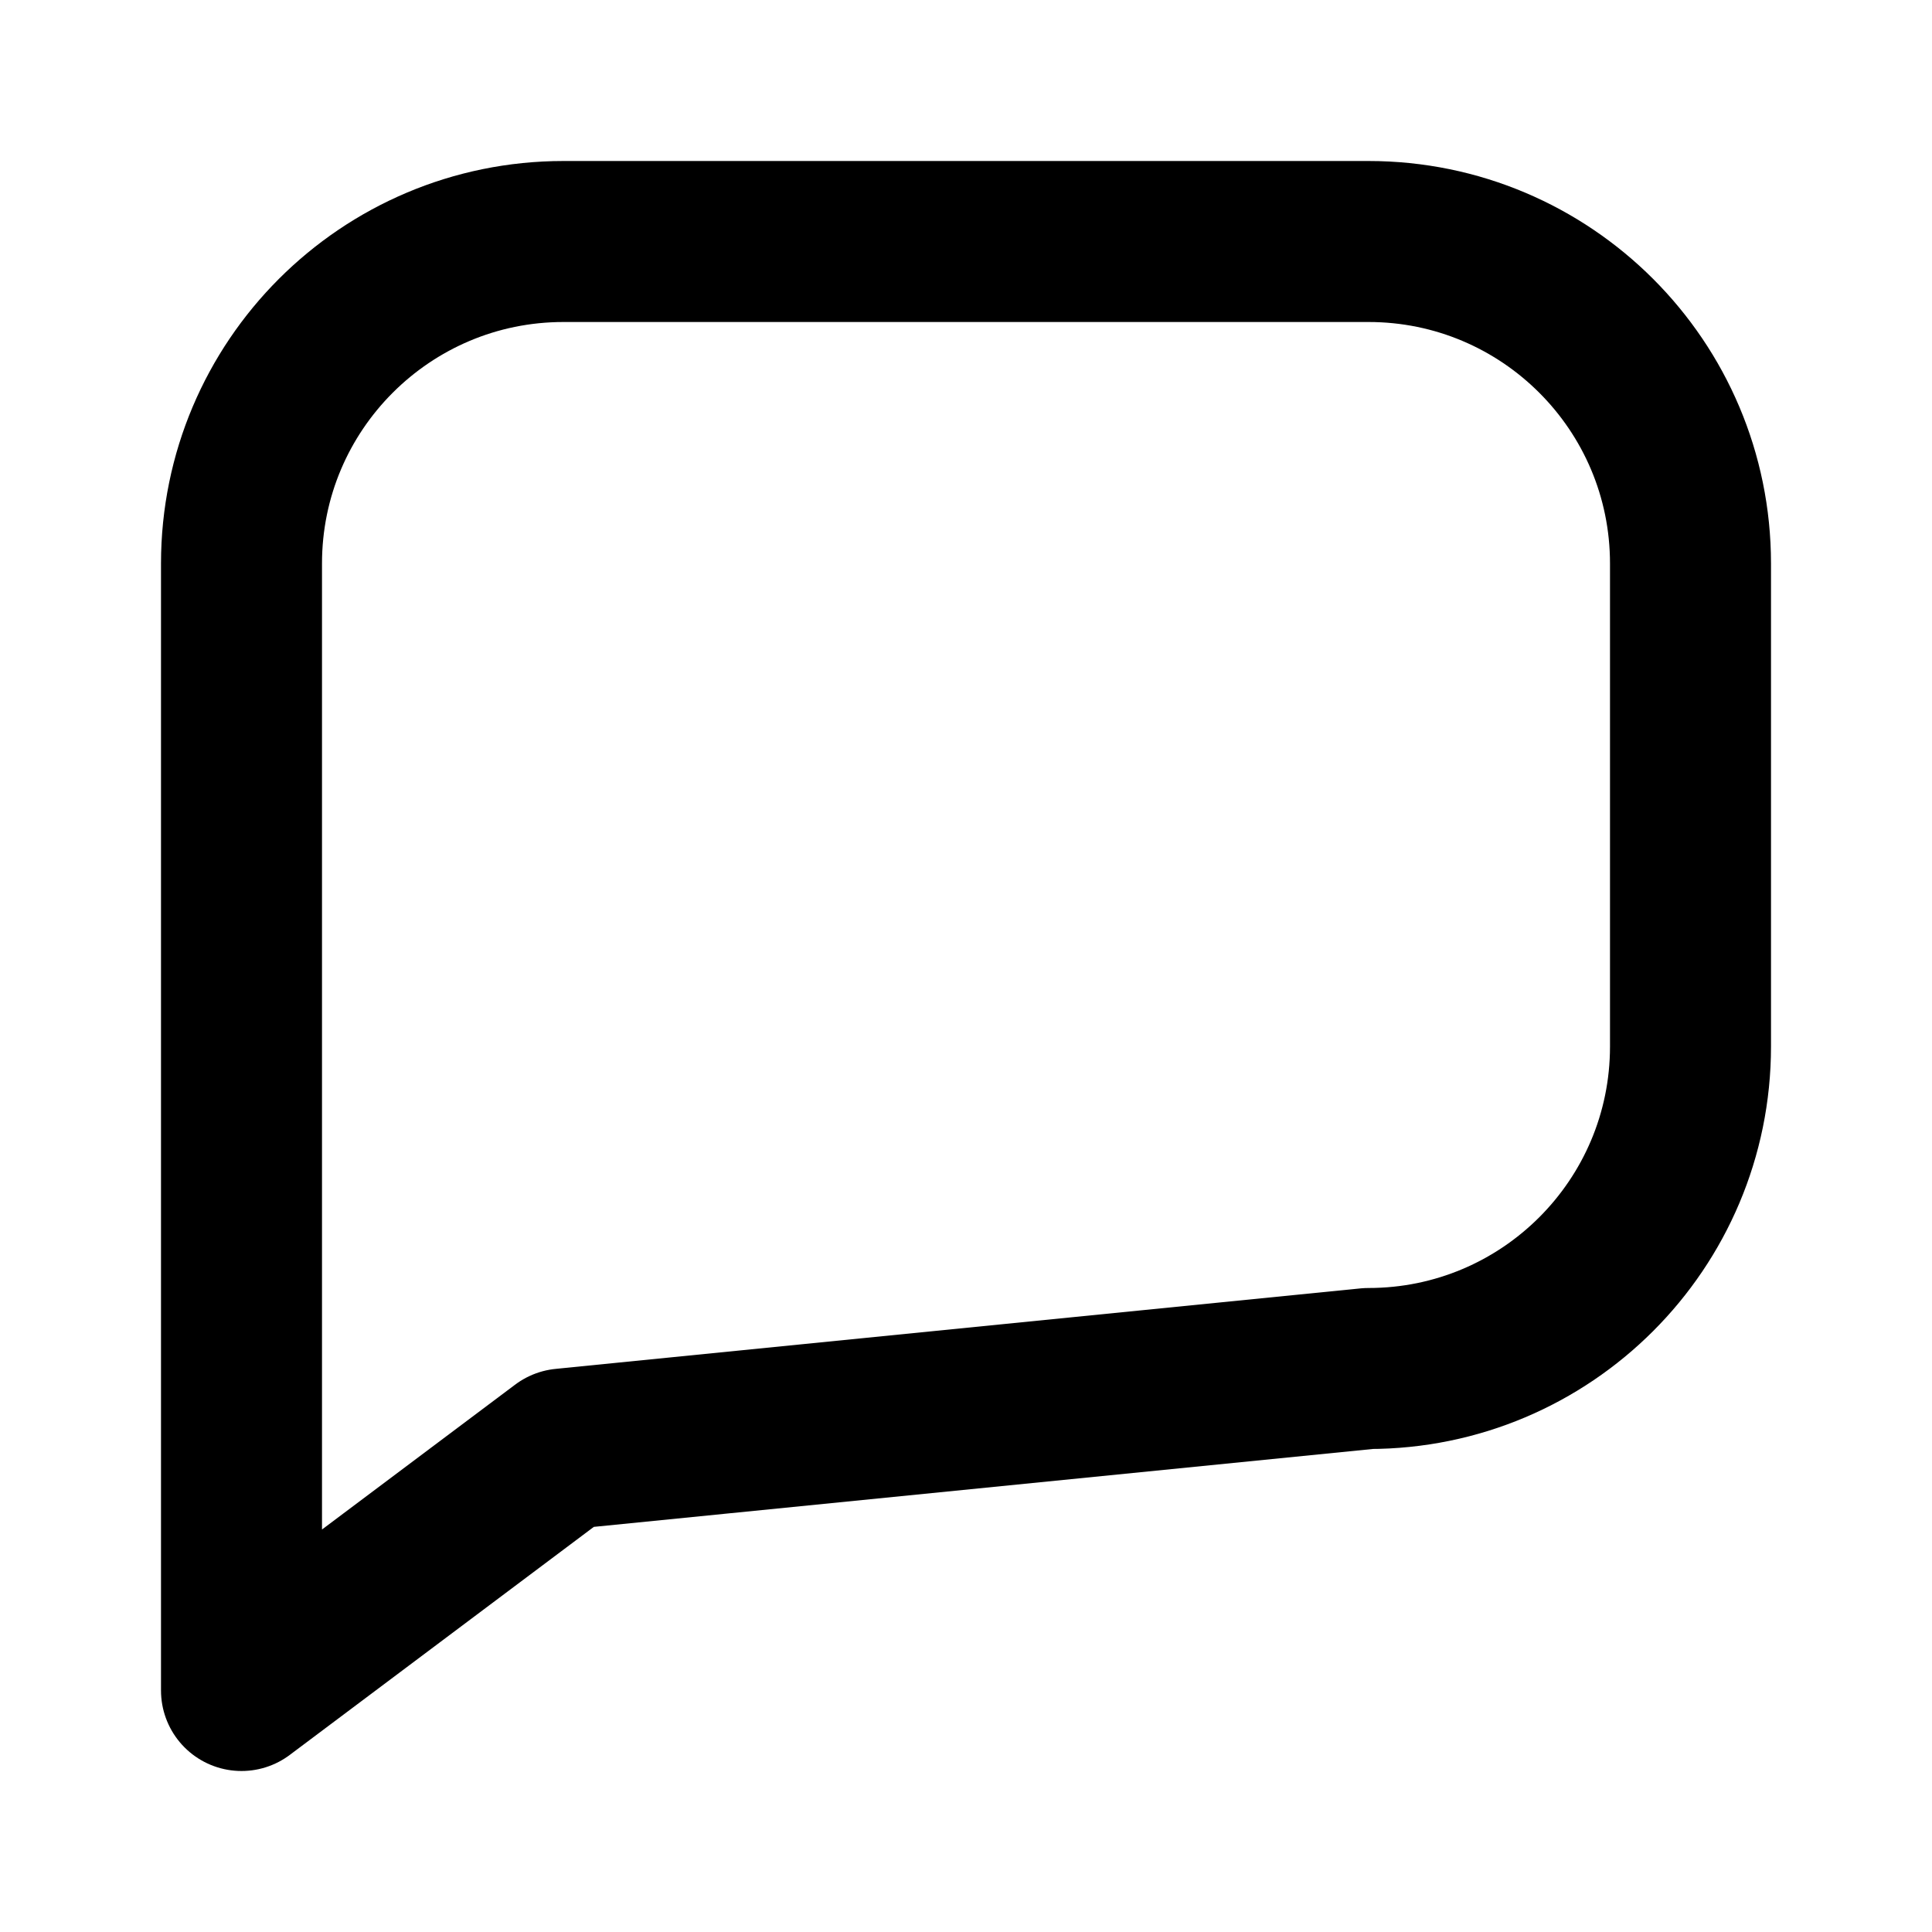
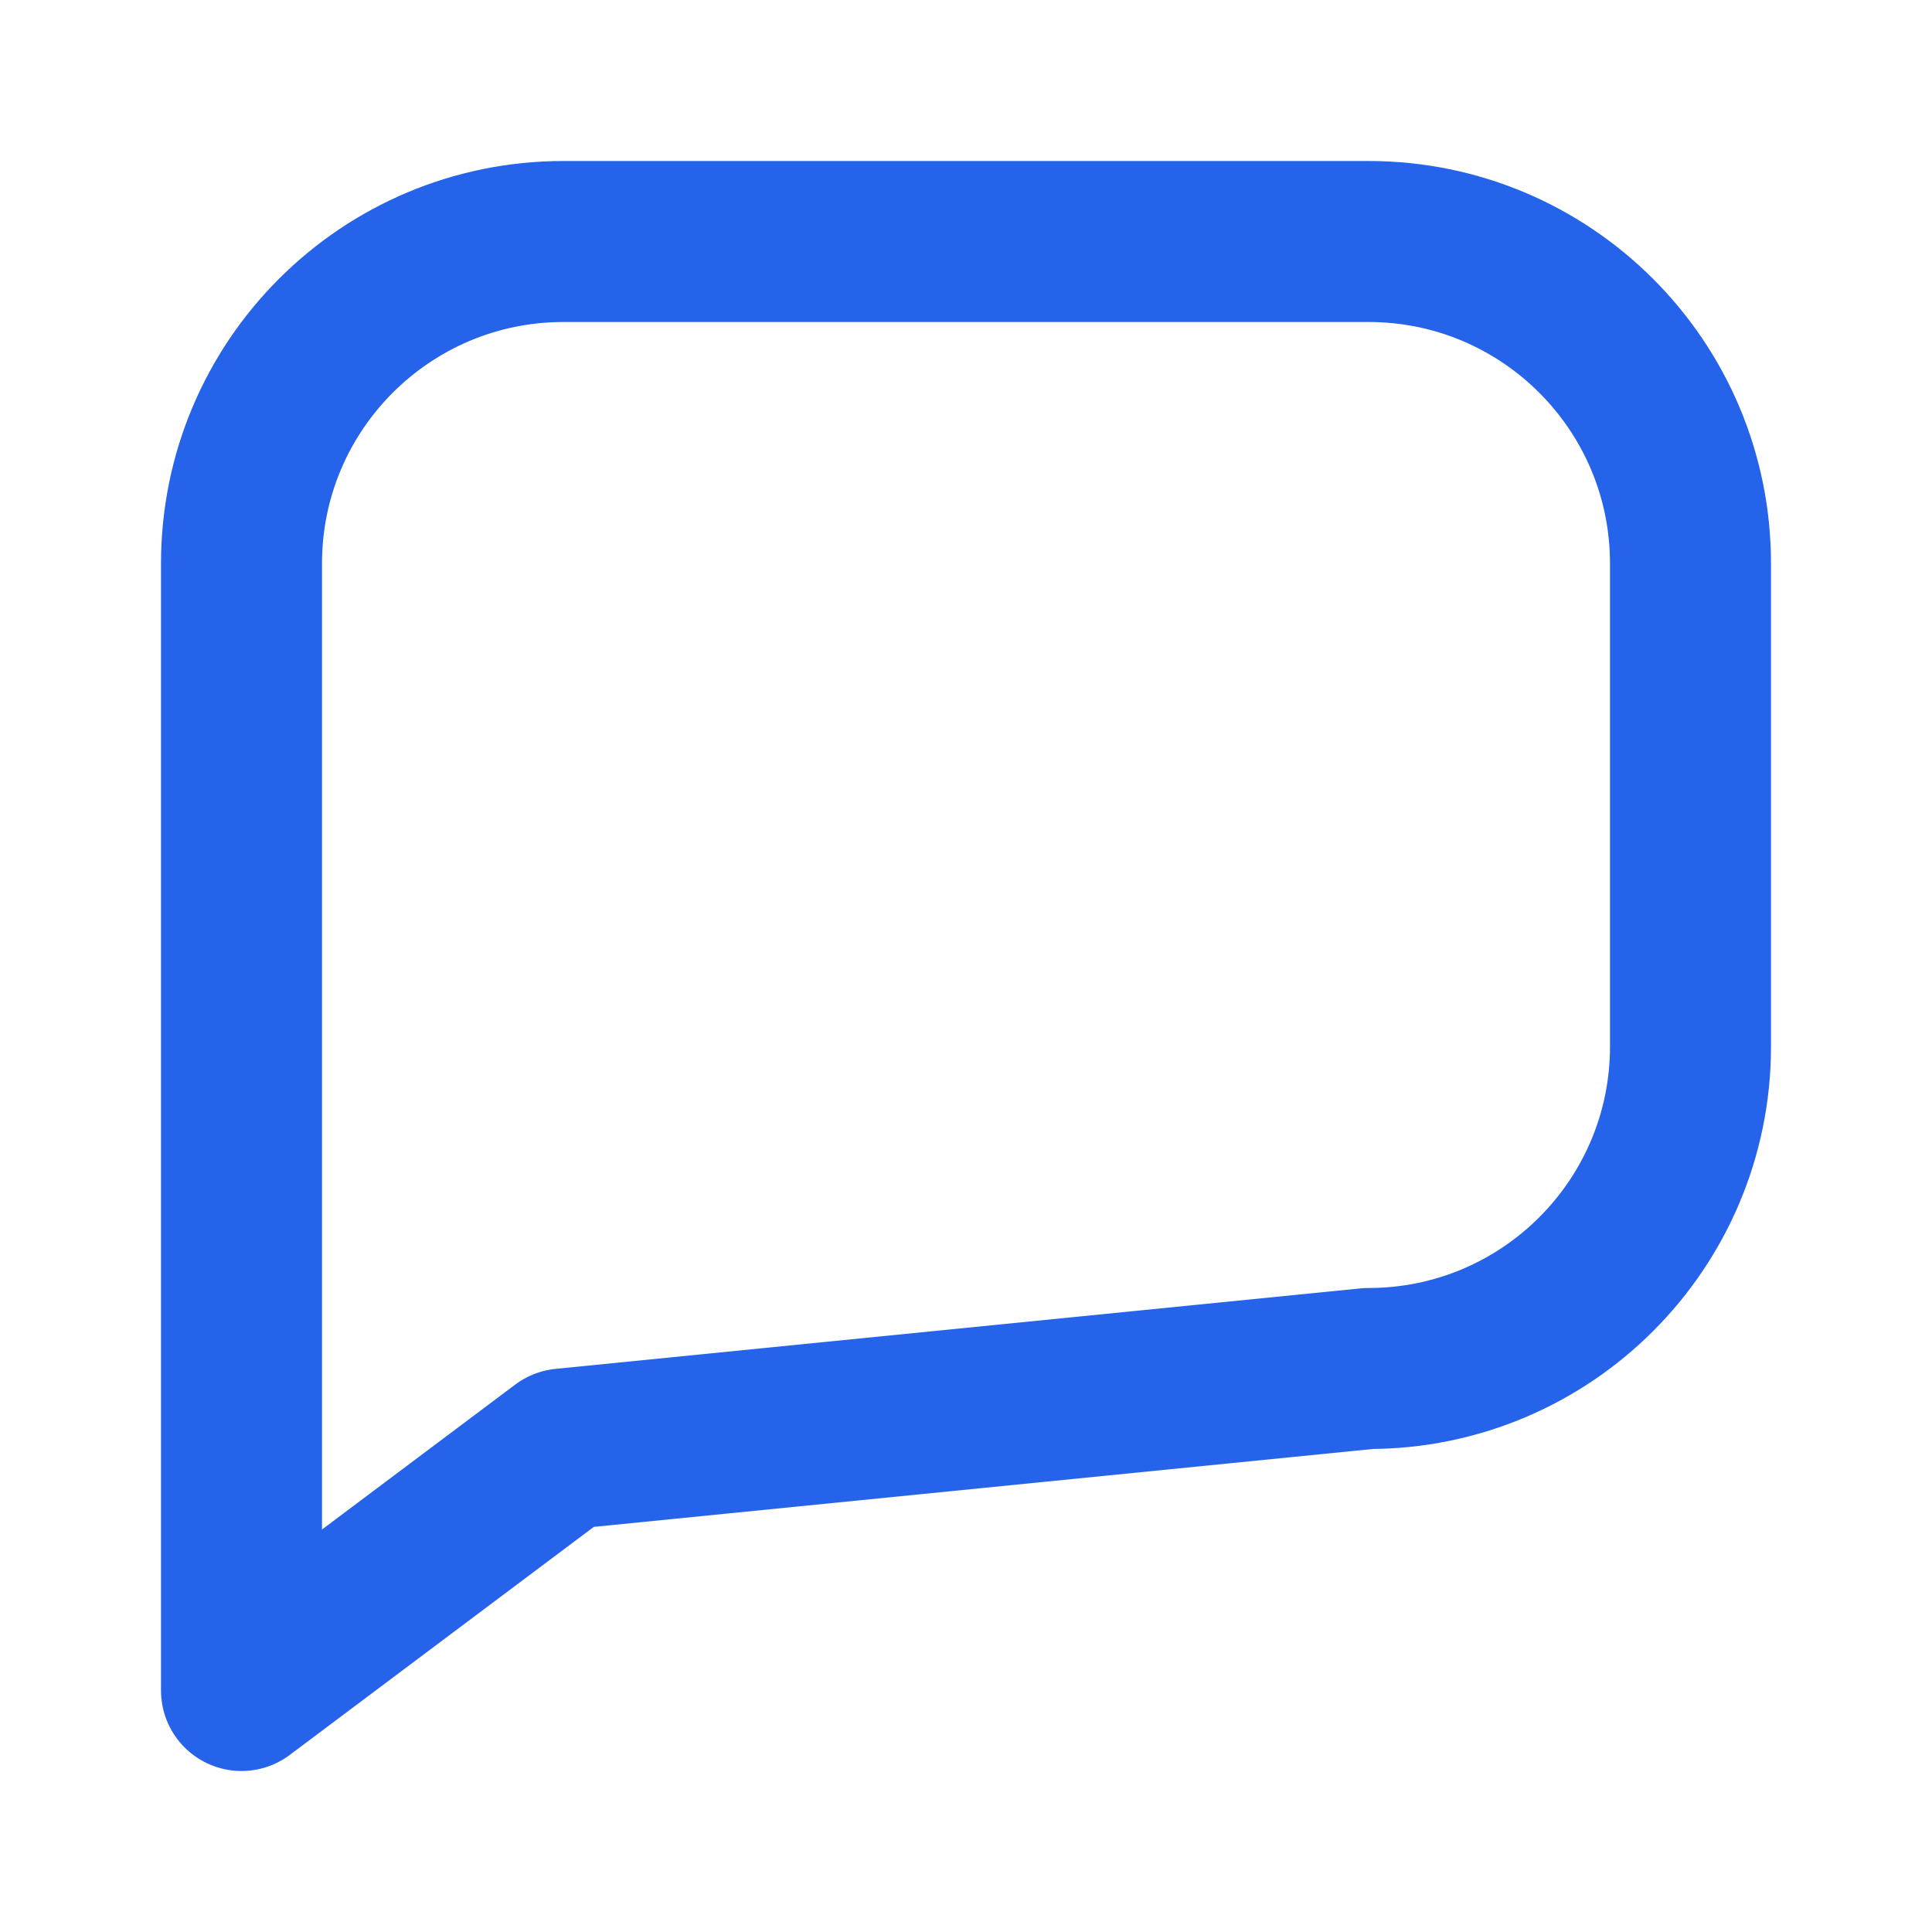
- <svg xmlns="http://www.w3.org/2000/svg" width="24" height="24" viewBox="0 0 24 24" fill="none" stroke="currentColor" stroke-width="2" stroke-linecap="round" stroke-linejoin="round">
+ <svg xmlns="http://www.w3.org/2000/svg" width="24" height="24" viewBox="0 0 24 24" fill="none" stroke="#2563EB" stroke-width="2" stroke-linecap="round" stroke-linejoin="round">
  <path d="M7 18l-4 3V7a4 4 0 0 1 4-4h10a4 4 0 0 1 4 4v6a4 4 0 0 1-4 4z" />
</svg>
